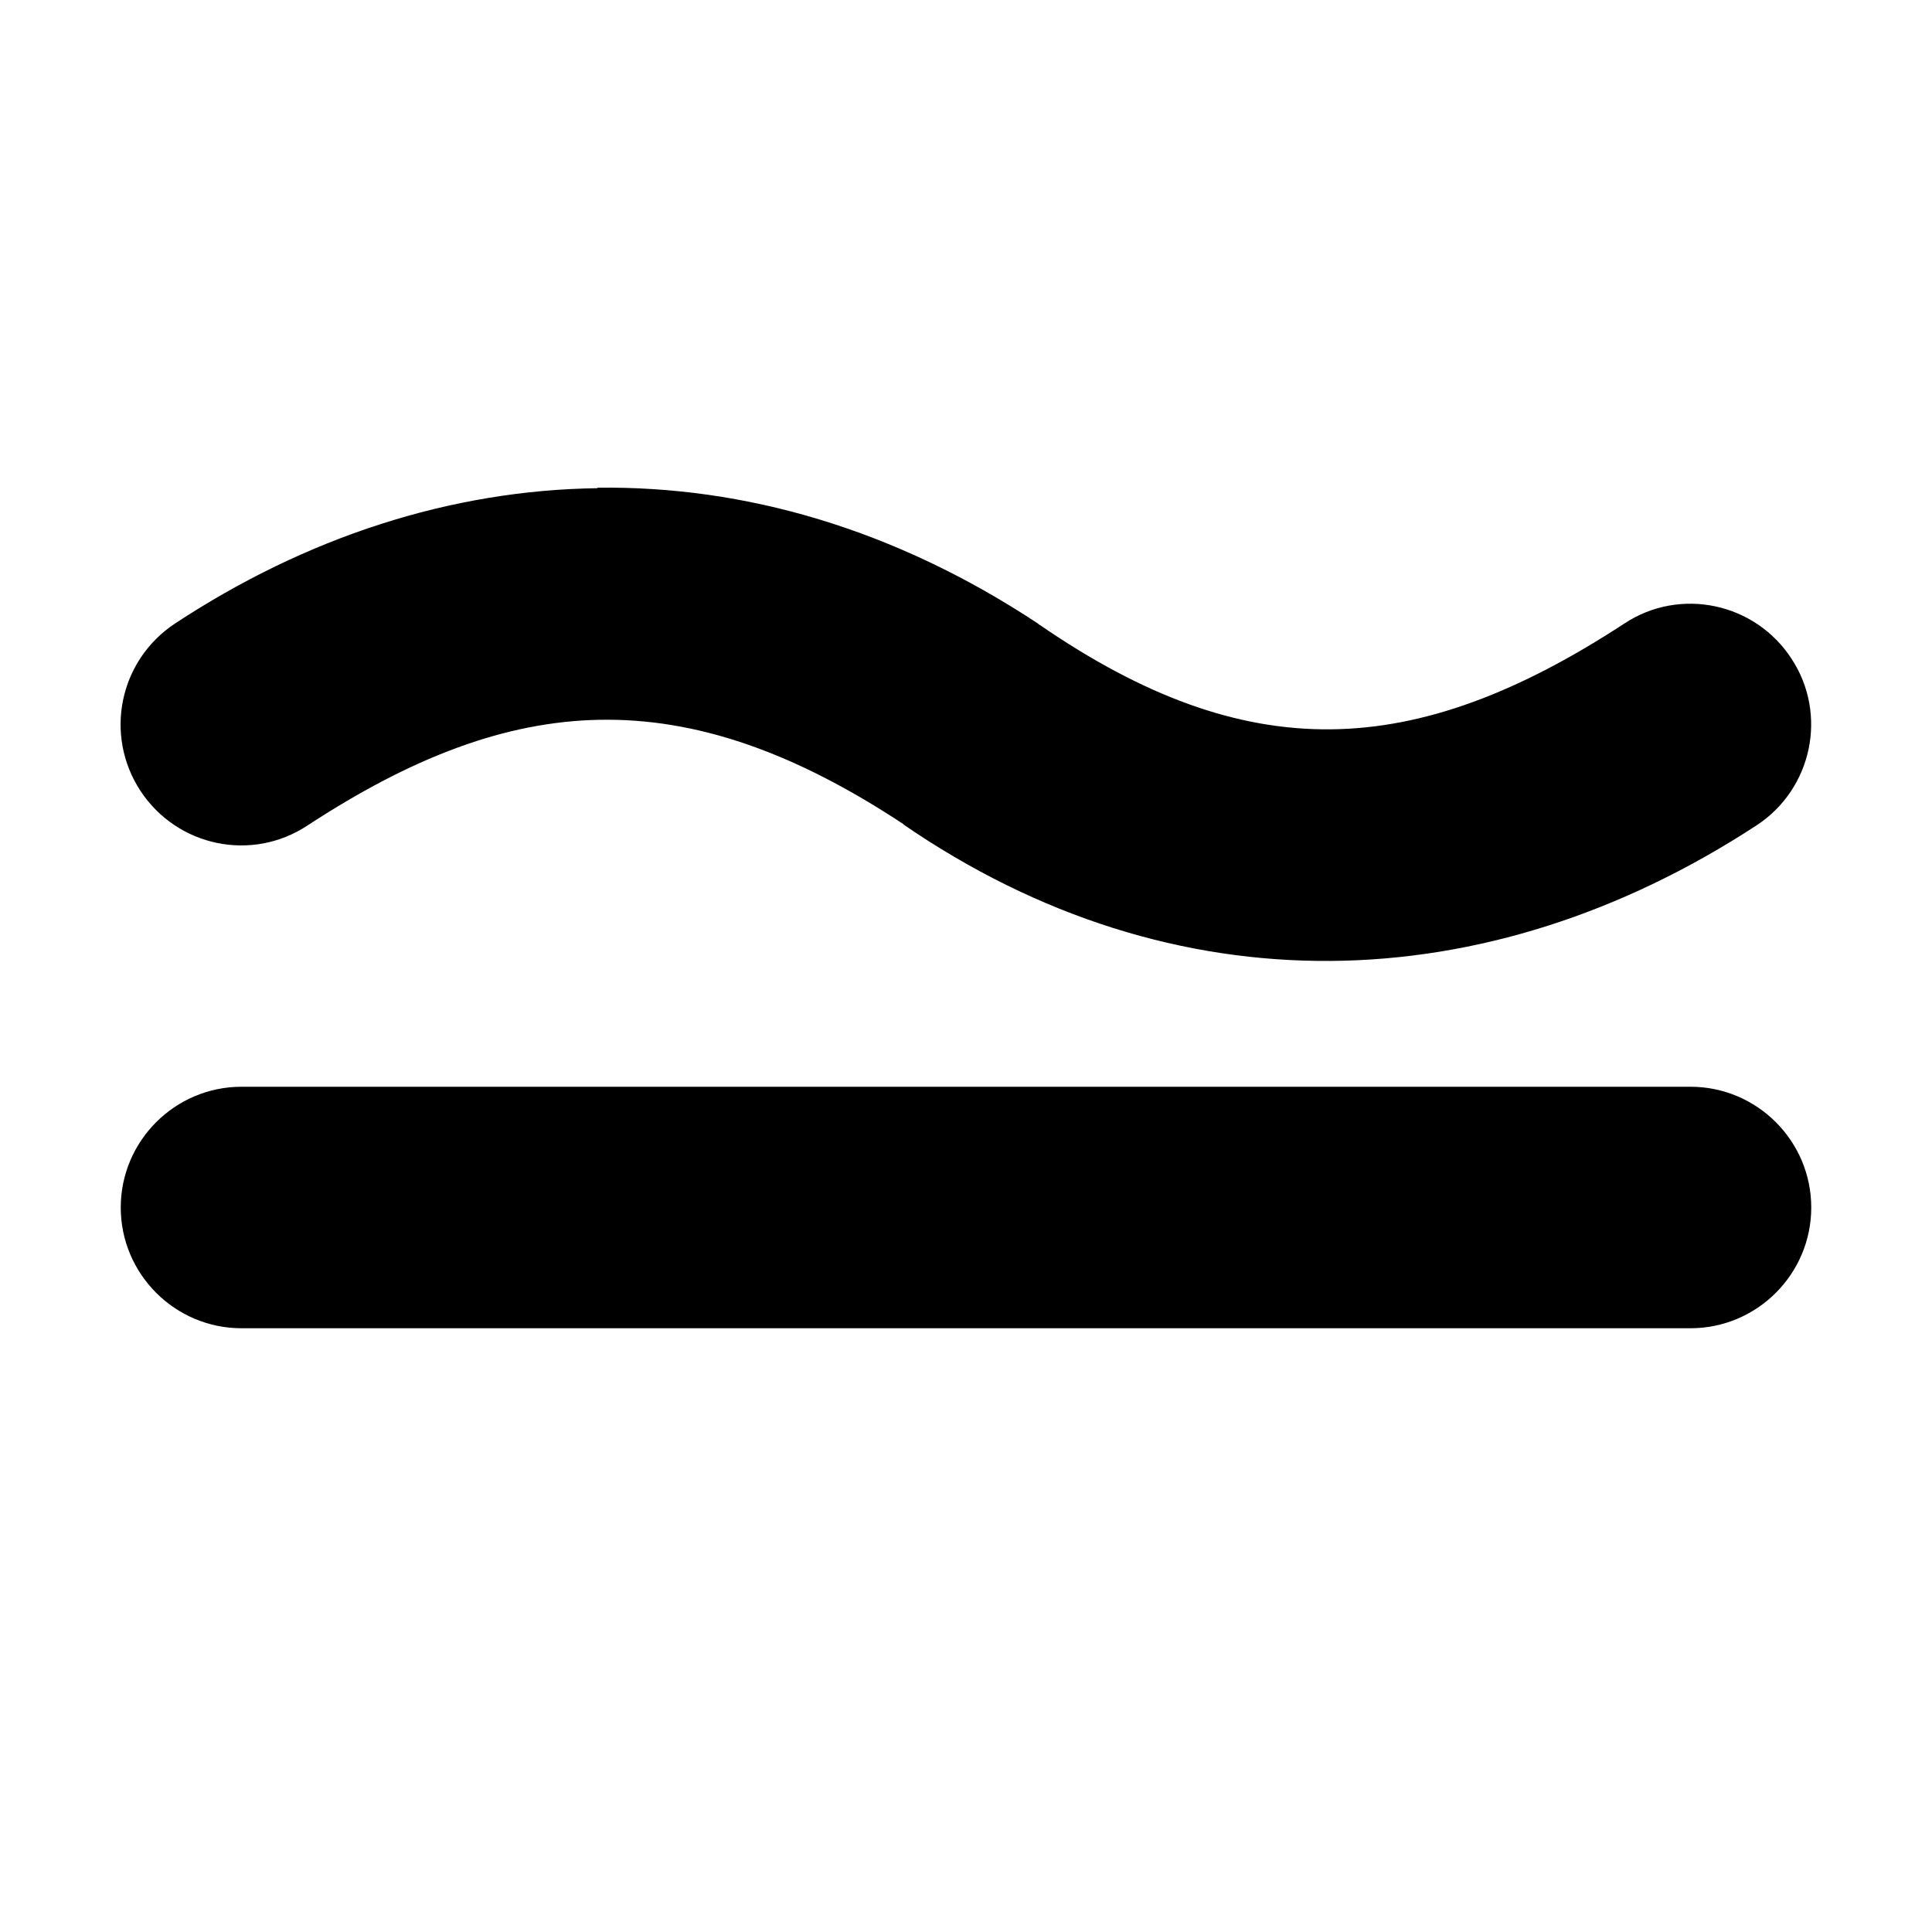
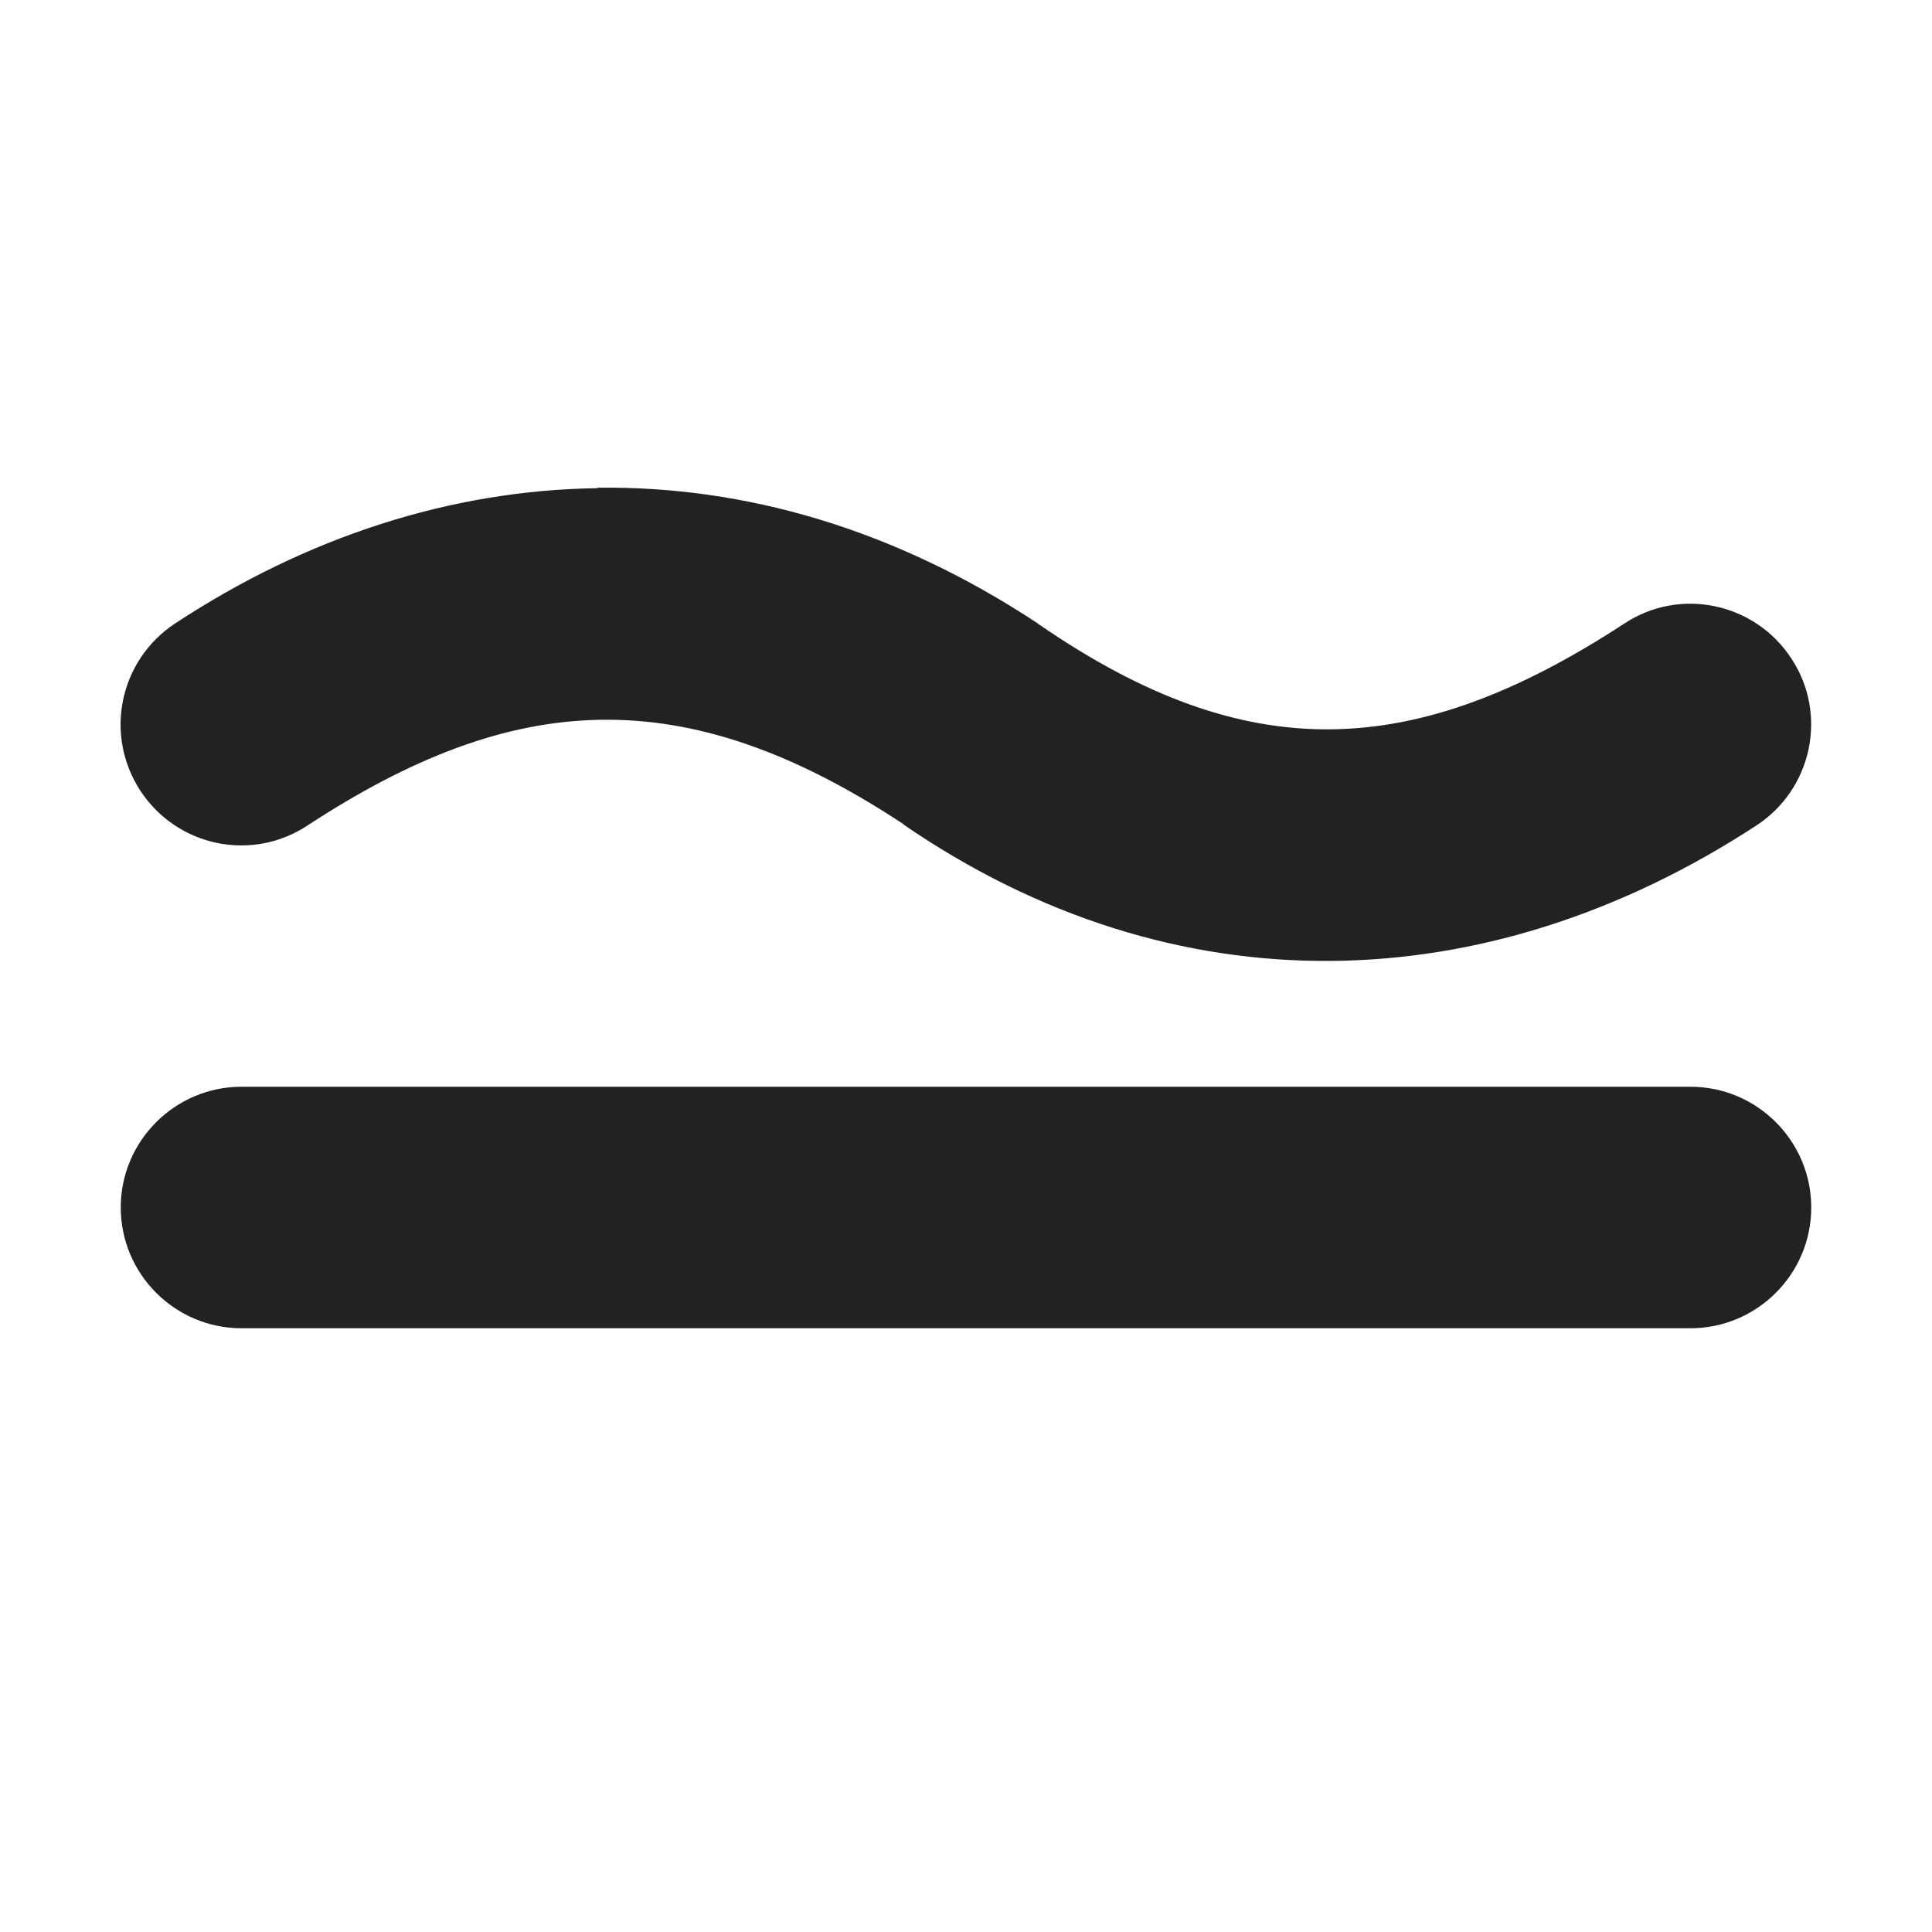
<svg xmlns="http://www.w3.org/2000/svg" height="16px" viewBox="0 0 16 16" width="16px">
-   <filter id="a" height="100%" width="100%" x="0%" y="0%">
-     <feColorMatrix color-interpolation-filters="sRGB" values="0 0 0 0 1 0 0 0 0 1 0 0 0 0 1 0 0 0 1 0" />
-   </filter>
-   <mask id="b">
-     <g filter="url(#a)">
-       <path d="m -1.6 -1.6 h 19.2 v 19.2 h -19.2 z" fill-opacity="0.5" />
-     </g>
-   </mask>
-   <clipPath id="c">
-     <path d="m 0 0 h 1600 v 1200 h -1600 z" />
-   </clipPath>
-   <mask id="d">
-     <g filter="url(#a)">
-       <path d="m -1.6 -1.6 h 19.2 v 19.2 h -19.2 z" fill-opacity="0.7" />
-     </g>
-   </mask>
-   <clipPath id="e">
-     <path d="m 0 0 h 1600 v 1200 h -1600 z" />
-   </clipPath>
-   <mask id="f">
-     <g filter="url(#a)">
-       <path d="m -1.6 -1.6 h 19.2 v 19.2 h -19.2 z" fill-opacity="0.35" />
-     </g>
-   </mask>
-   <clipPath id="g">
-     <path d="m 0 0 h 1600 v 1200 h -1600 z" />
-   </clipPath>
-   <g mask="url(#b)">
-     <g clip-path="url(#c)" transform="matrix(1 0 0 1 -276 -896)">
-       <path d="m 550 182 c -0.352 0.004 -0.695 0.102 -1 0.281 v 3.438 c 0.305 0.18 0.648 0.277 1 0.281 c 1.105 0 2 -0.895 2 -2 s -0.895 -2 -2 -2 z m 0 5 c -0.34 0 -0.68 0.059 -1 0.176 v 6.824 h 4 v -4 c 0 -1.656 -1.344 -3 -3 -3 z m 0 0" />
-     </g>
+   <g fill="#222222">
+     <path d="m 2 9 c -0.551 0 -1 0.449 -1 1 s 0.449 1 1 1 h 12 c 0.551 0 1 -0.449 1 -1 s -0.449 -1 -1 -1 z m 0 0" />
+     <path d="m 4.949 4.043 c -1.219 0.016 -2.414 0.406 -3.5 1.121 c -0.461 0.305 -0.59 0.922 -0.285 1.387 c 0.305 0.461 0.922 0.59 1.383 0.285 c 1.695 -1.109 3.105 -1.223 4.945 -0.004 l -0.016 -0.008 c 2.254 1.551 4.84 1.469 7.07 0.012 c 0.461 -0.301 0.594 -0.922 0.289 -1.383 c -0.301 -0.461 -0.922 -0.594 -1.383 -0.289 c -1.746 1.141 -3.125 1.191 -4.84 0.012 l -0.008 -0.004 l -0.008 -0.008 c -1.188 -0.785 -2.43 -1.141 -3.648 -1.125 z m 0 0" />
  </g>
-   <g mask="url(#d)">
-     <g clip-path="url(#e)" transform="matrix(1 0 0 1 -276 -896)">
-       <path d="m 569 182 v 4 c 1.105 0 2 -0.895 2 -2 s -0.895 -2 -2 -2 z m 0 5 v 7 h 3 v -4 c 0 -1.656 -1.344 -3 -3 -3 z m 0 0" />
-     </g>
-   </g>
-   <g mask="url(#f)">
-     <g clip-path="url(#g)" transform="matrix(1 0 0 1 -276 -896)">
-       <path d="m 573 182.27 v 3.449 c 0.613 -0.355 0.996 -1.008 1 -1.719 c 0 -0.715 -0.383 -1.375 -1 -1.73 z m 0 4.906 v 6.824 h 2 v -4 c 0 -1.27 -0.801 -2.402 -2 -2.824 z m 0 0" />
-     </g>
-   </g>
-   <path d="m 2 9 c -0.551 0 -1 0.449 -1 1 s 0.449 1 1 1 h 12 c 0.551 0 1 -0.449 1 -1 s -0.449 -1 -1 -1 z m 0 0" />
-   <path d="m 4.949 4.043 c -1.219 0.016 -2.414 0.406 -3.5 1.121 c -0.461 0.305 -0.59 0.922 -0.285 1.387 c 0.305 0.461 0.922 0.59 1.383 0.285 c 1.695 -1.109 3.105 -1.223 4.945 -0.004 l -0.016 -0.008 c 2.254 1.551 4.84 1.469 7.07 0.012 c 0.461 -0.301 0.594 -0.922 0.289 -1.383 c -0.301 -0.461 -0.922 -0.594 -1.383 -0.289 c -1.746 1.141 -3.125 1.191 -4.84 0.012 l -0.008 -0.004 l -0.008 -0.008 c -1.188 -0.785 -2.43 -1.141 -3.648 -1.125 z m 0 0" />
</svg>
